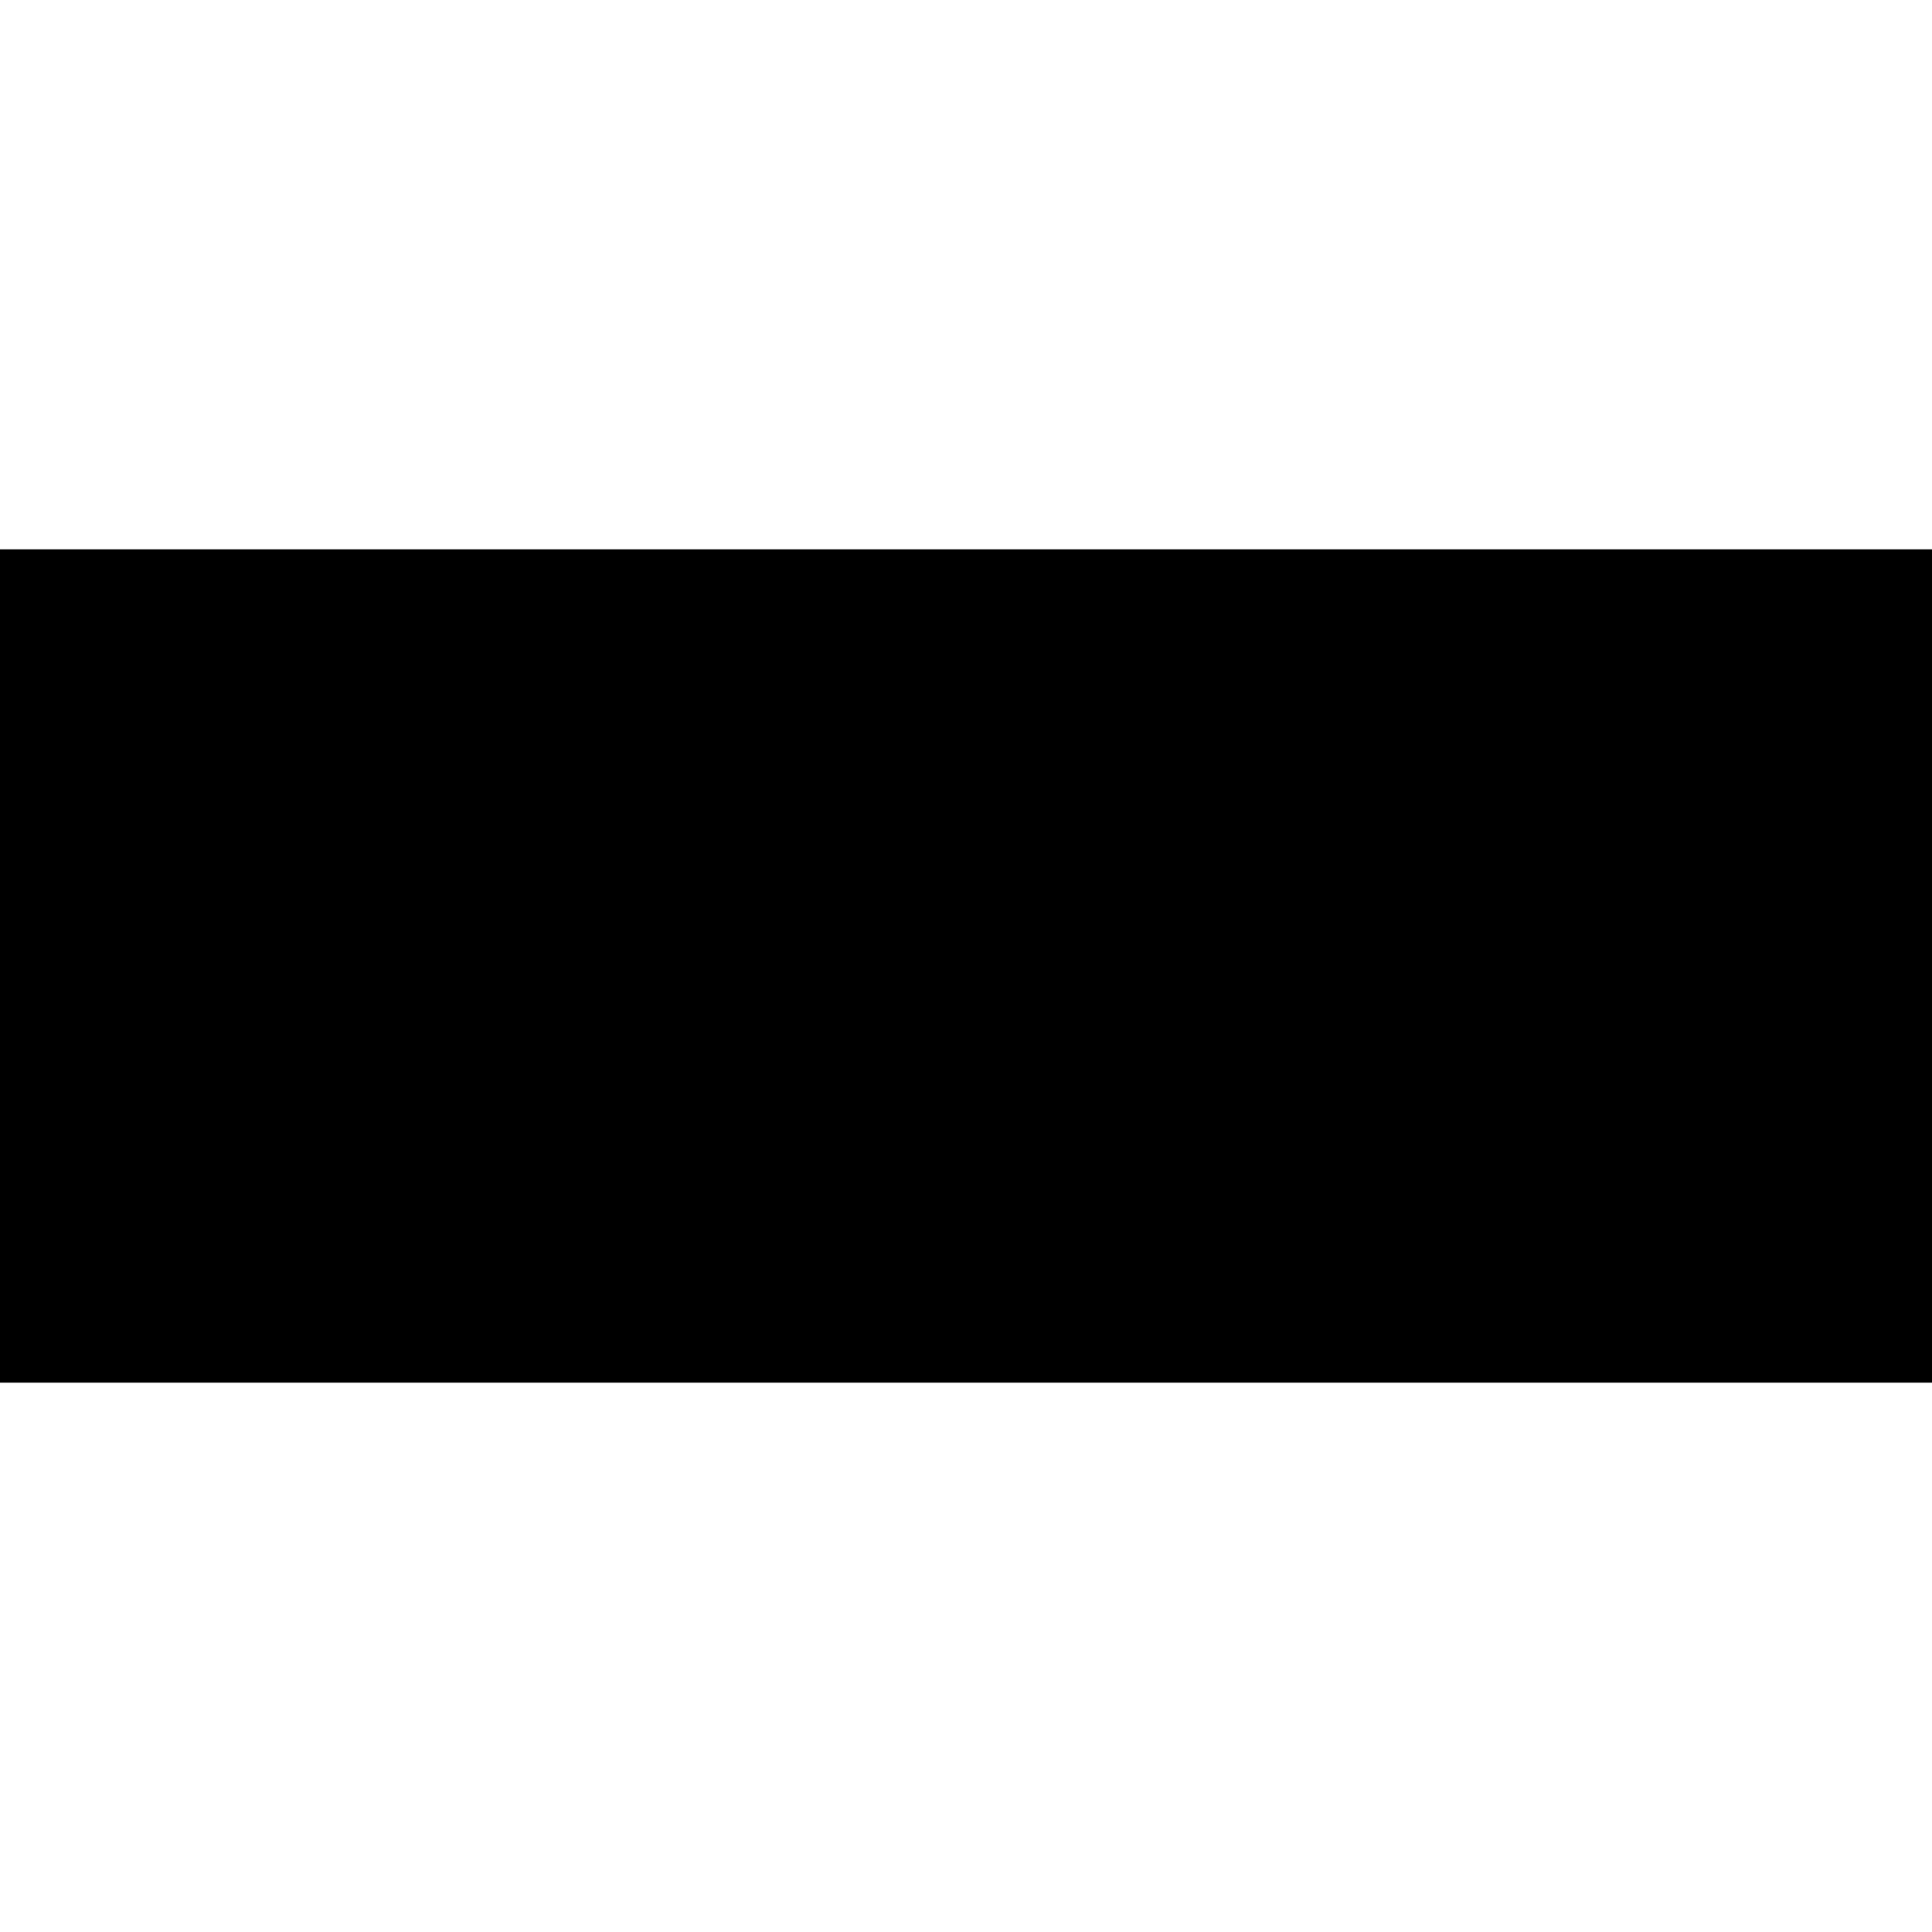
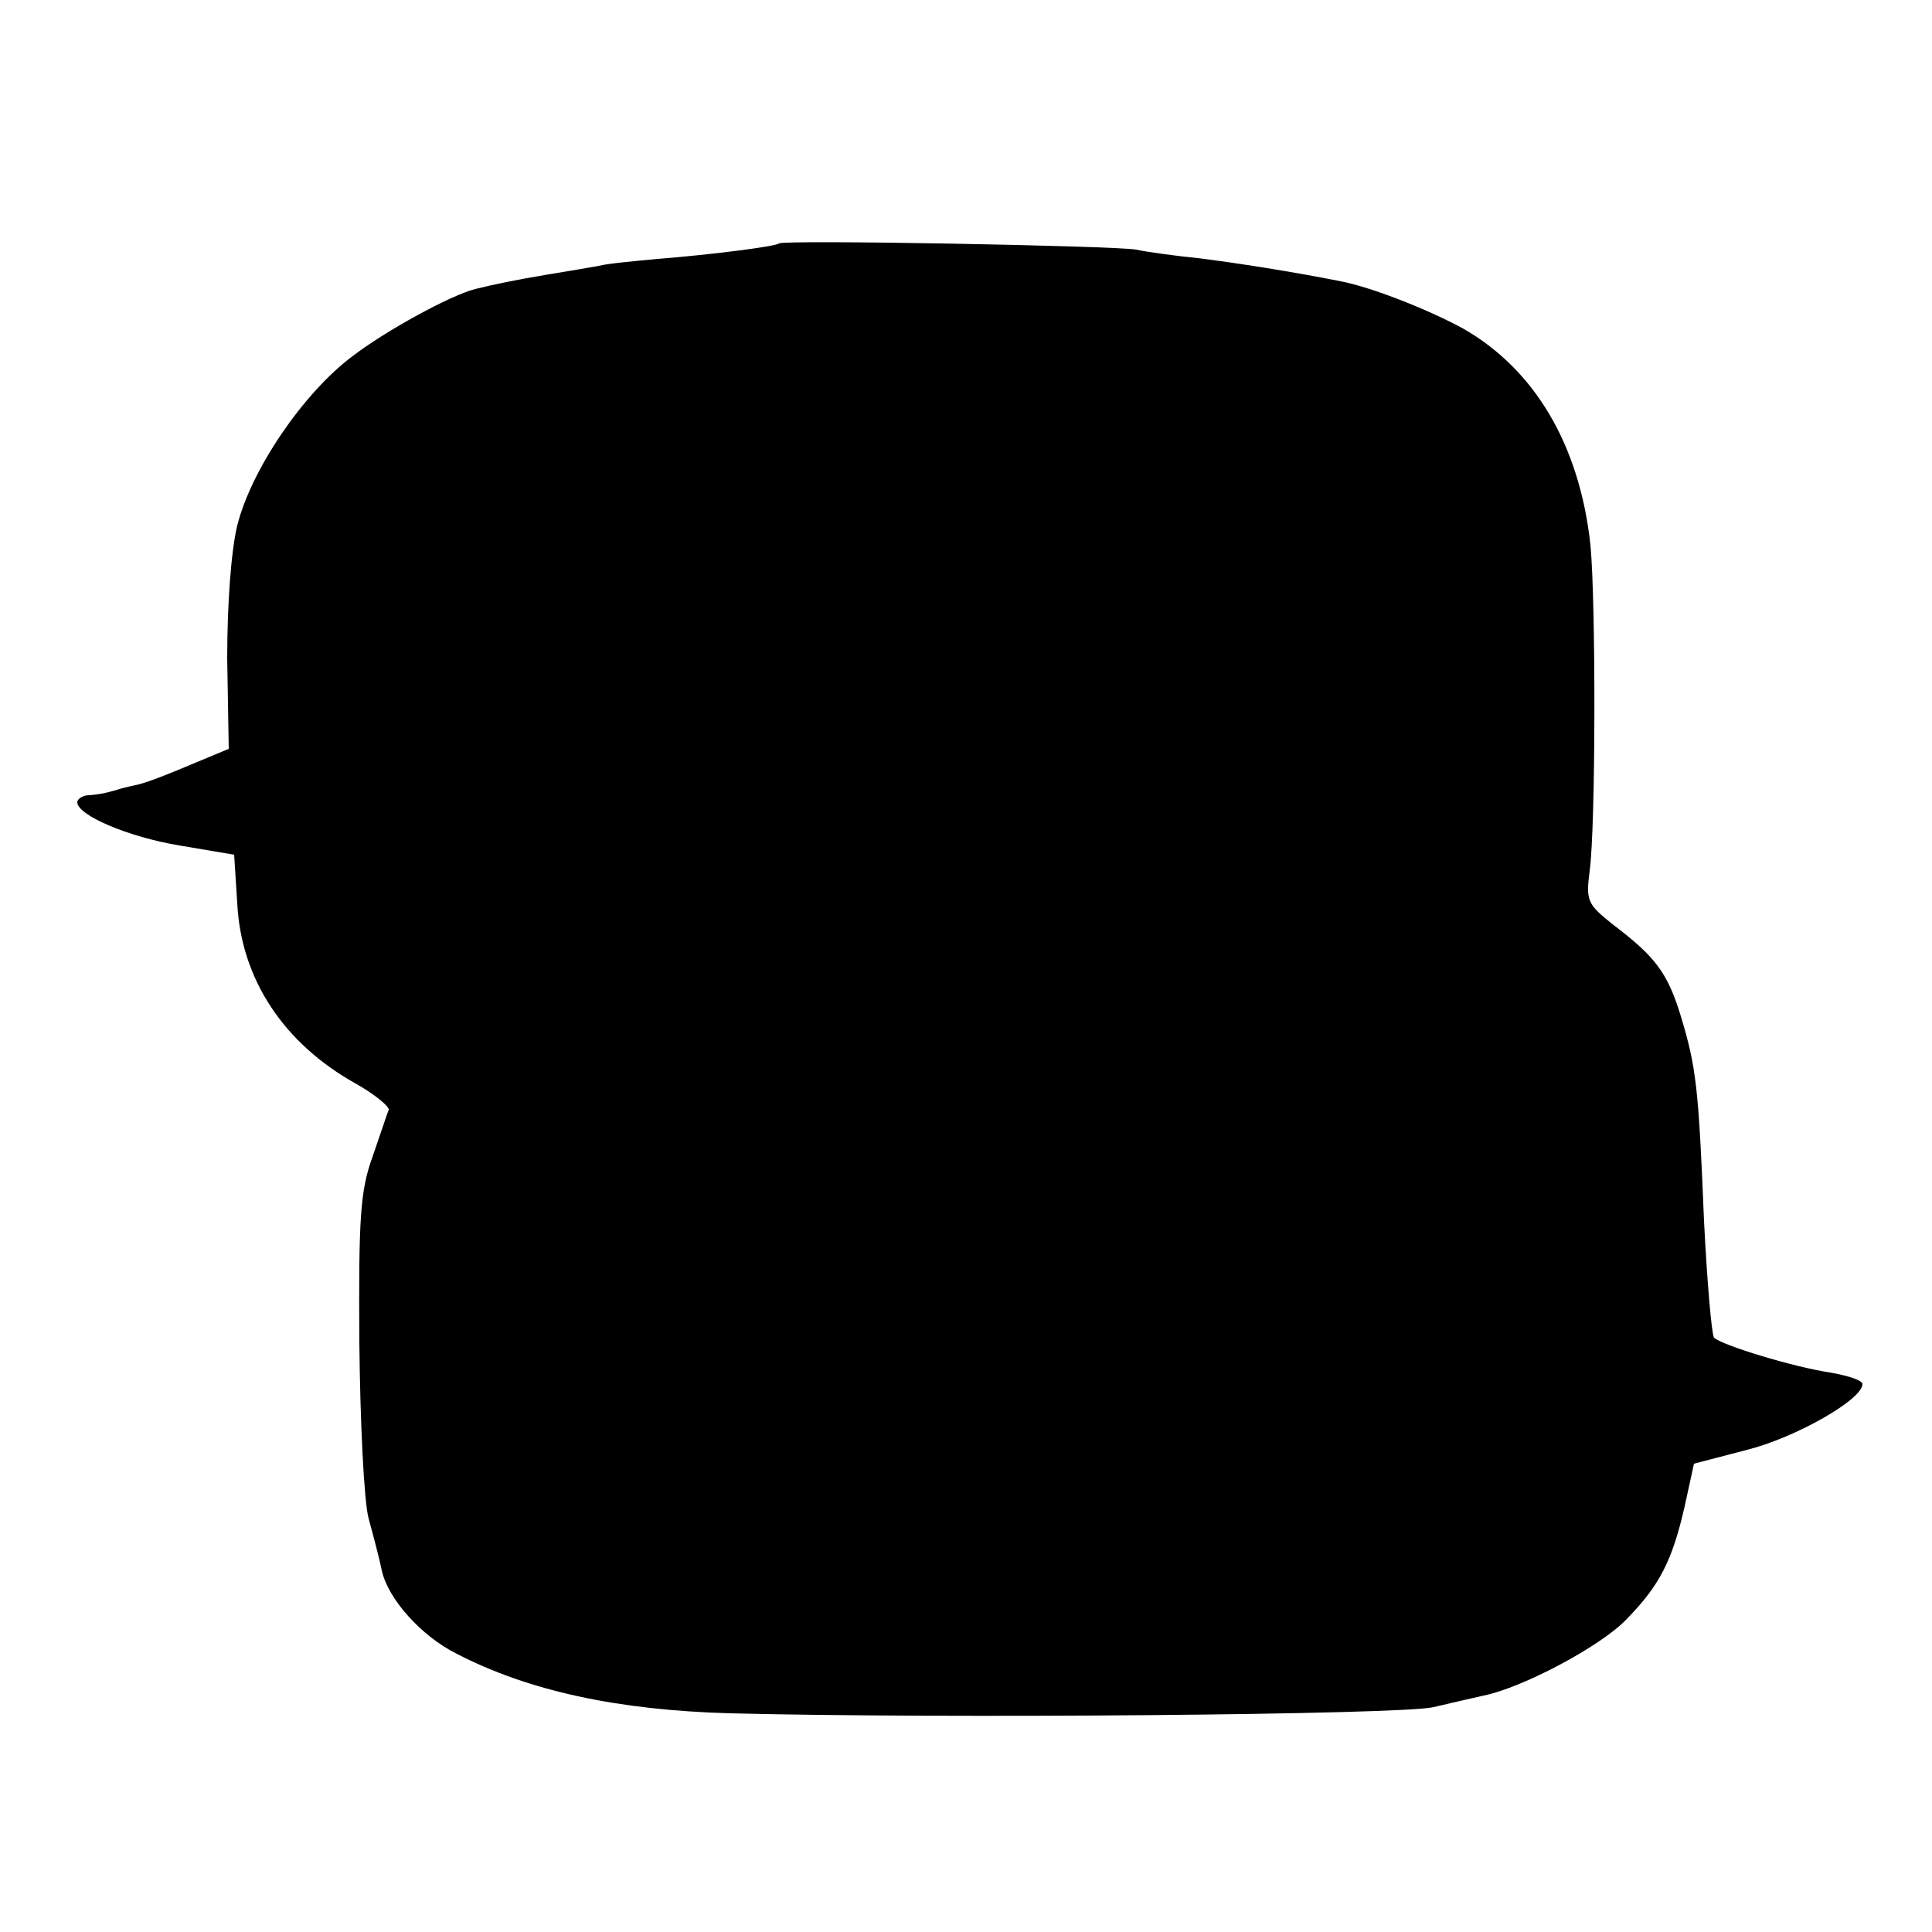
- <svg xmlns="http://www.w3.org/2000/svg" version="1.0" width="626pt" height="626pt" viewBox="0 0 626 626" preserveAspectRatio="xMidYMid meet">
-   <g transform="translate(0,626) scale(0.1,-0.1)" fill="#000000" stroke="none">
-     <path d="M0 3130 l0 -1350 3130 0 3130 0 0 1350 0 1350 -3130 0 -3130 0 0 -1350z" />
+ <svg xmlns="http://www.w3.org/2000/svg" version="1.0" width="250pt" height="250pt" viewBox="0 0 250 250" preserveAspectRatio="xMidYMid meet">
+   <g transform="translate(0,250) scale(0.1,-0.1)" fill="#000000" stroke="none">
+     <path d="M1008 2185 c-4 -4 -92 -15 -157 -20 -31 -3 -65 -6 -76 -9 -11 -2 -40 -7 -65 -11 -42 -7 -71 -13 -95 -19 -32 -8 -116 -54 -159 -87 -64 -48 -131 -147 -149 -219 -8 -33 -13 -102 -13 -172 l2 -117 -36 -15 c-52 -22 -74 -30 -85 -32 -5 -1 -13 -3 -17 -4 -16 -5 -28 -8 -43 -9 -8 0 -15 -5 -15 -9 0 -17 66 -45 132 -56 l71 -12 4 -63 c5 -98 60 -181 153 -233 25 -14 44 -30 43 -34 -2 -5 -11 -32 -21 -61 -16 -44 -18 -80 -17 -240 1 -103 6 -206 12 -228 6 -22 14 -52 17 -67 8 -37 51 -85 97 -108 93 -48 208 -73 354 -77 273 -7 870 -2 910 8 22 5 51 12 65 15 50 10 152 64 185 99 43 44 59 76 75 146 l12 55 69 18 c63 16 149 65 149 85 0 5 -19 11 -42 15 -47 7 -139 35 -150 45 -3 3 -9 71 -13 151 -7 172 -10 199 -30 265 -17 56 -33 77 -87 118 -34 27 -36 31 -31 70 8 59 8 350 1 422 -14 129 -72 227 -165 280 -44 24 -117 53 -158 61 -60 12 -136 24 -185 30 -30 3 -66 8 -80 11 -26 5 -457 13 -462 8z" />
  </g>
</svg>
